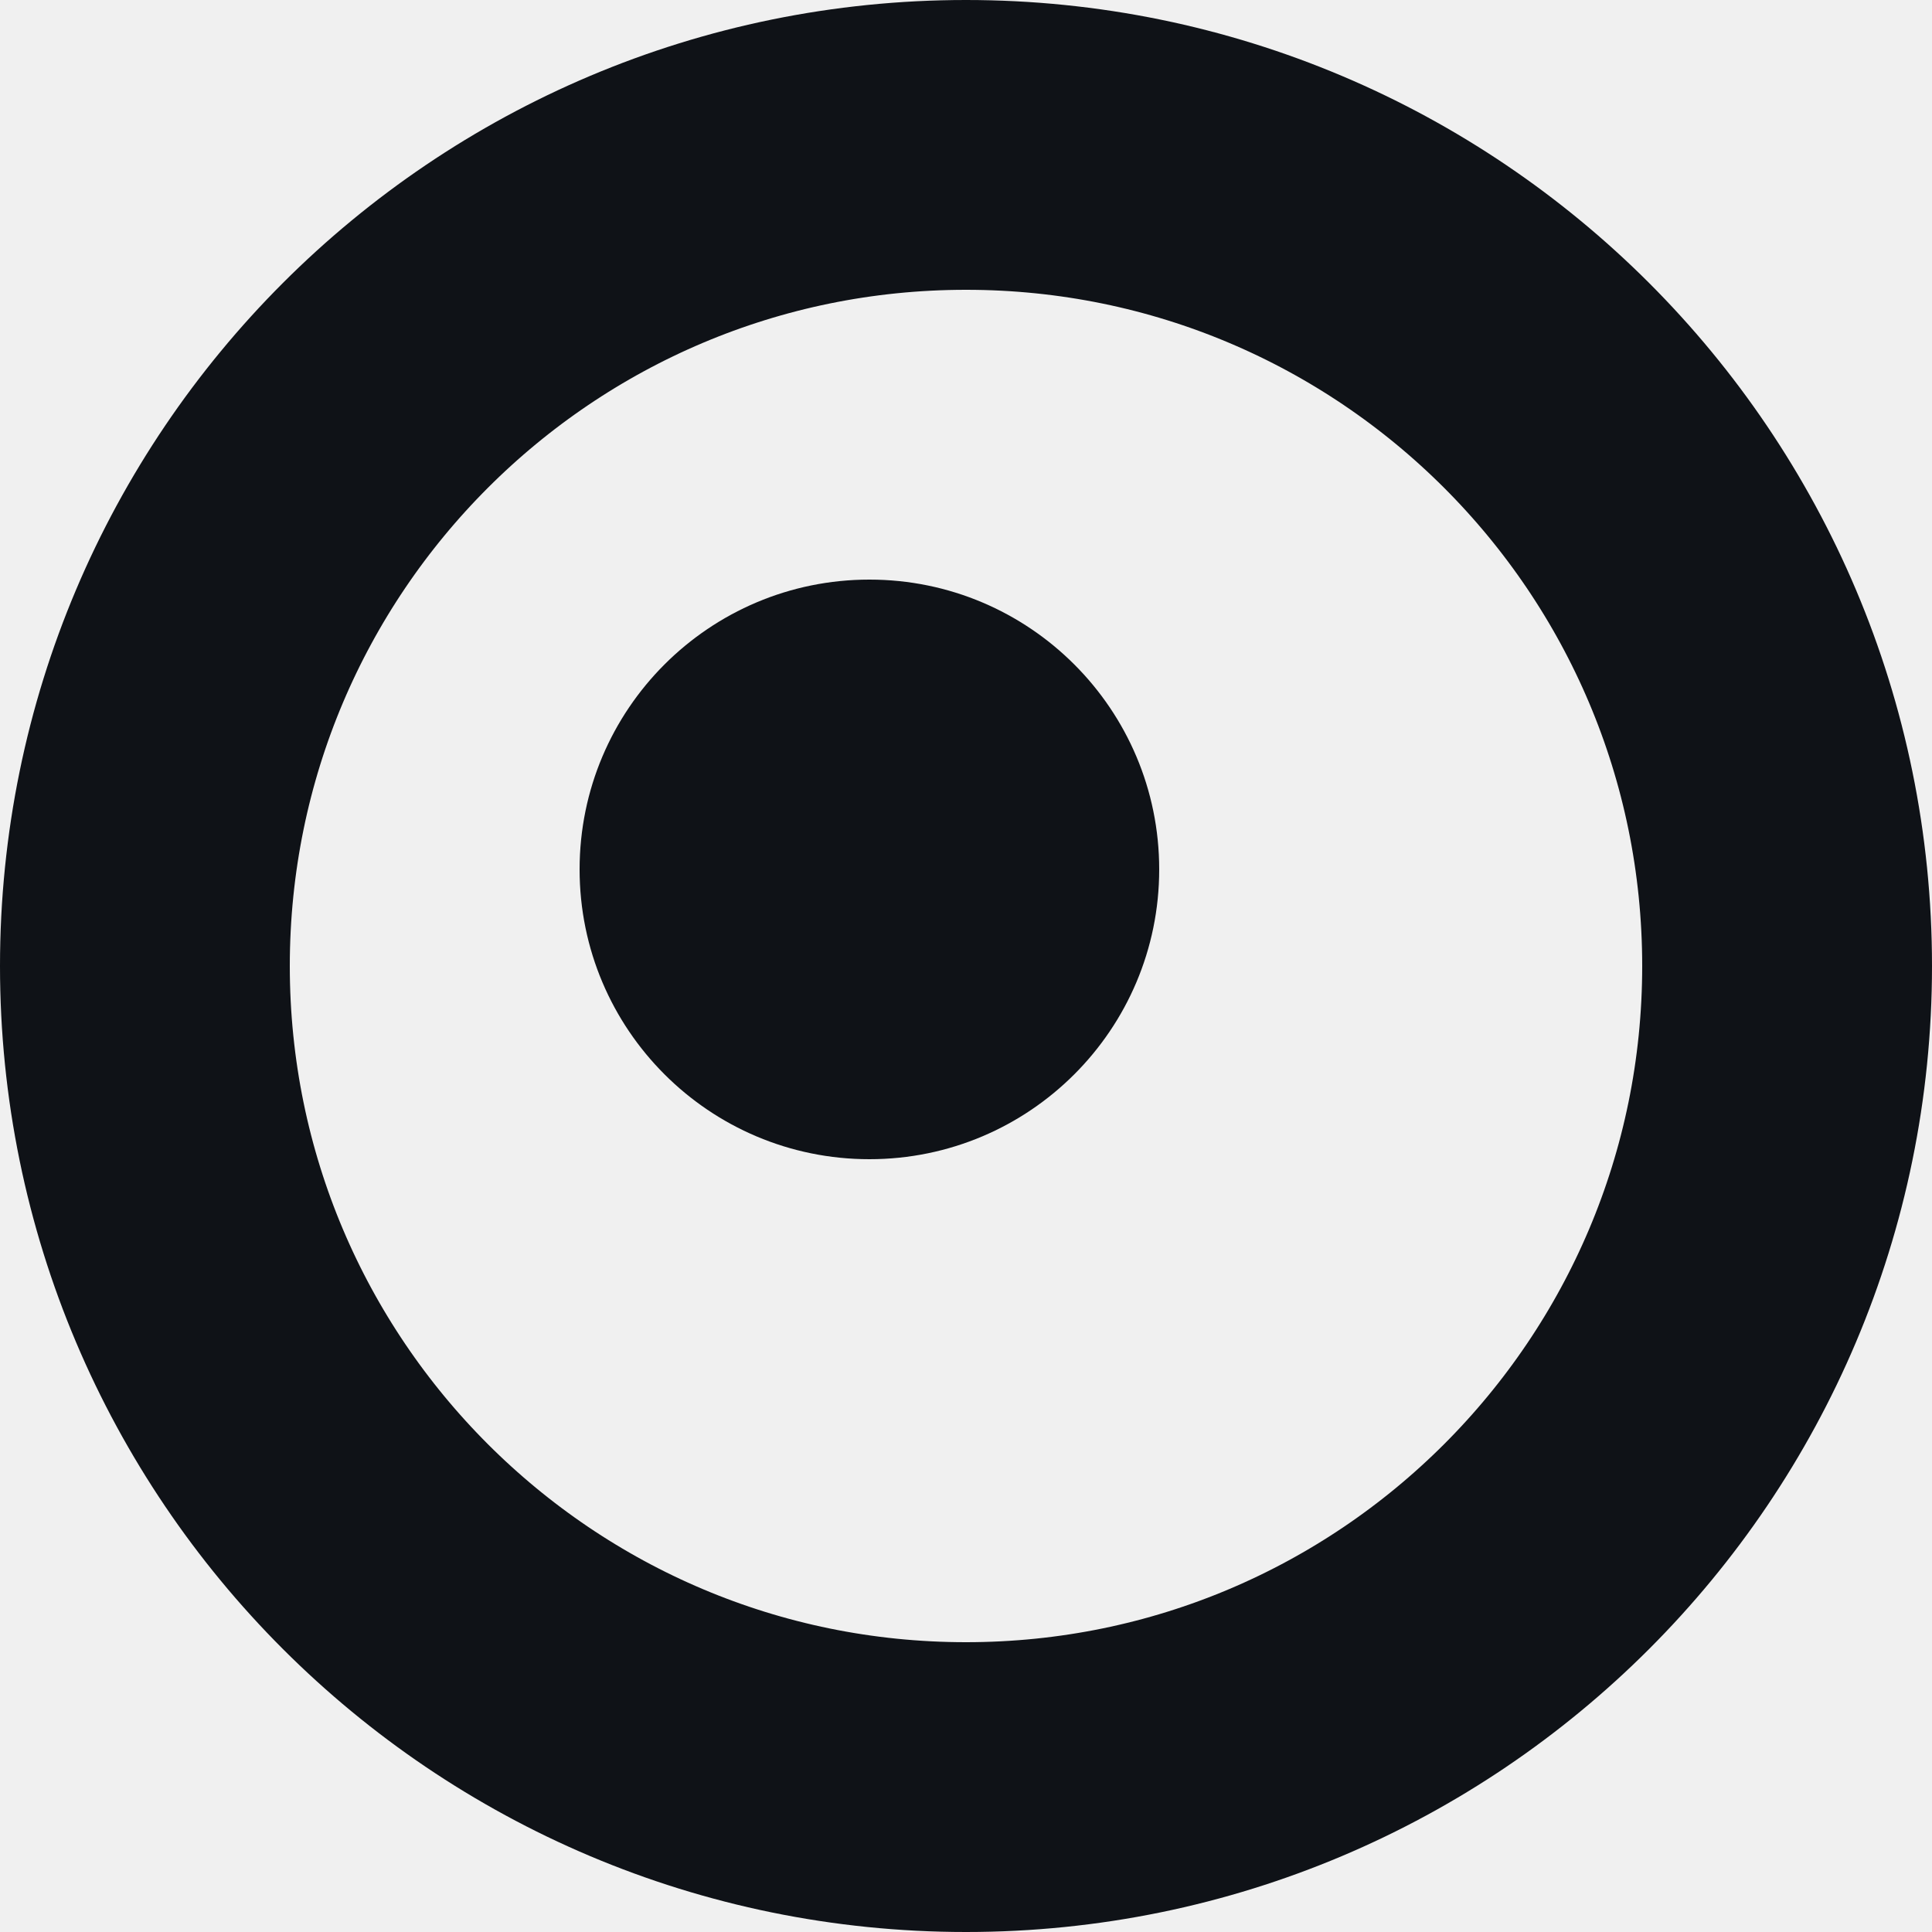
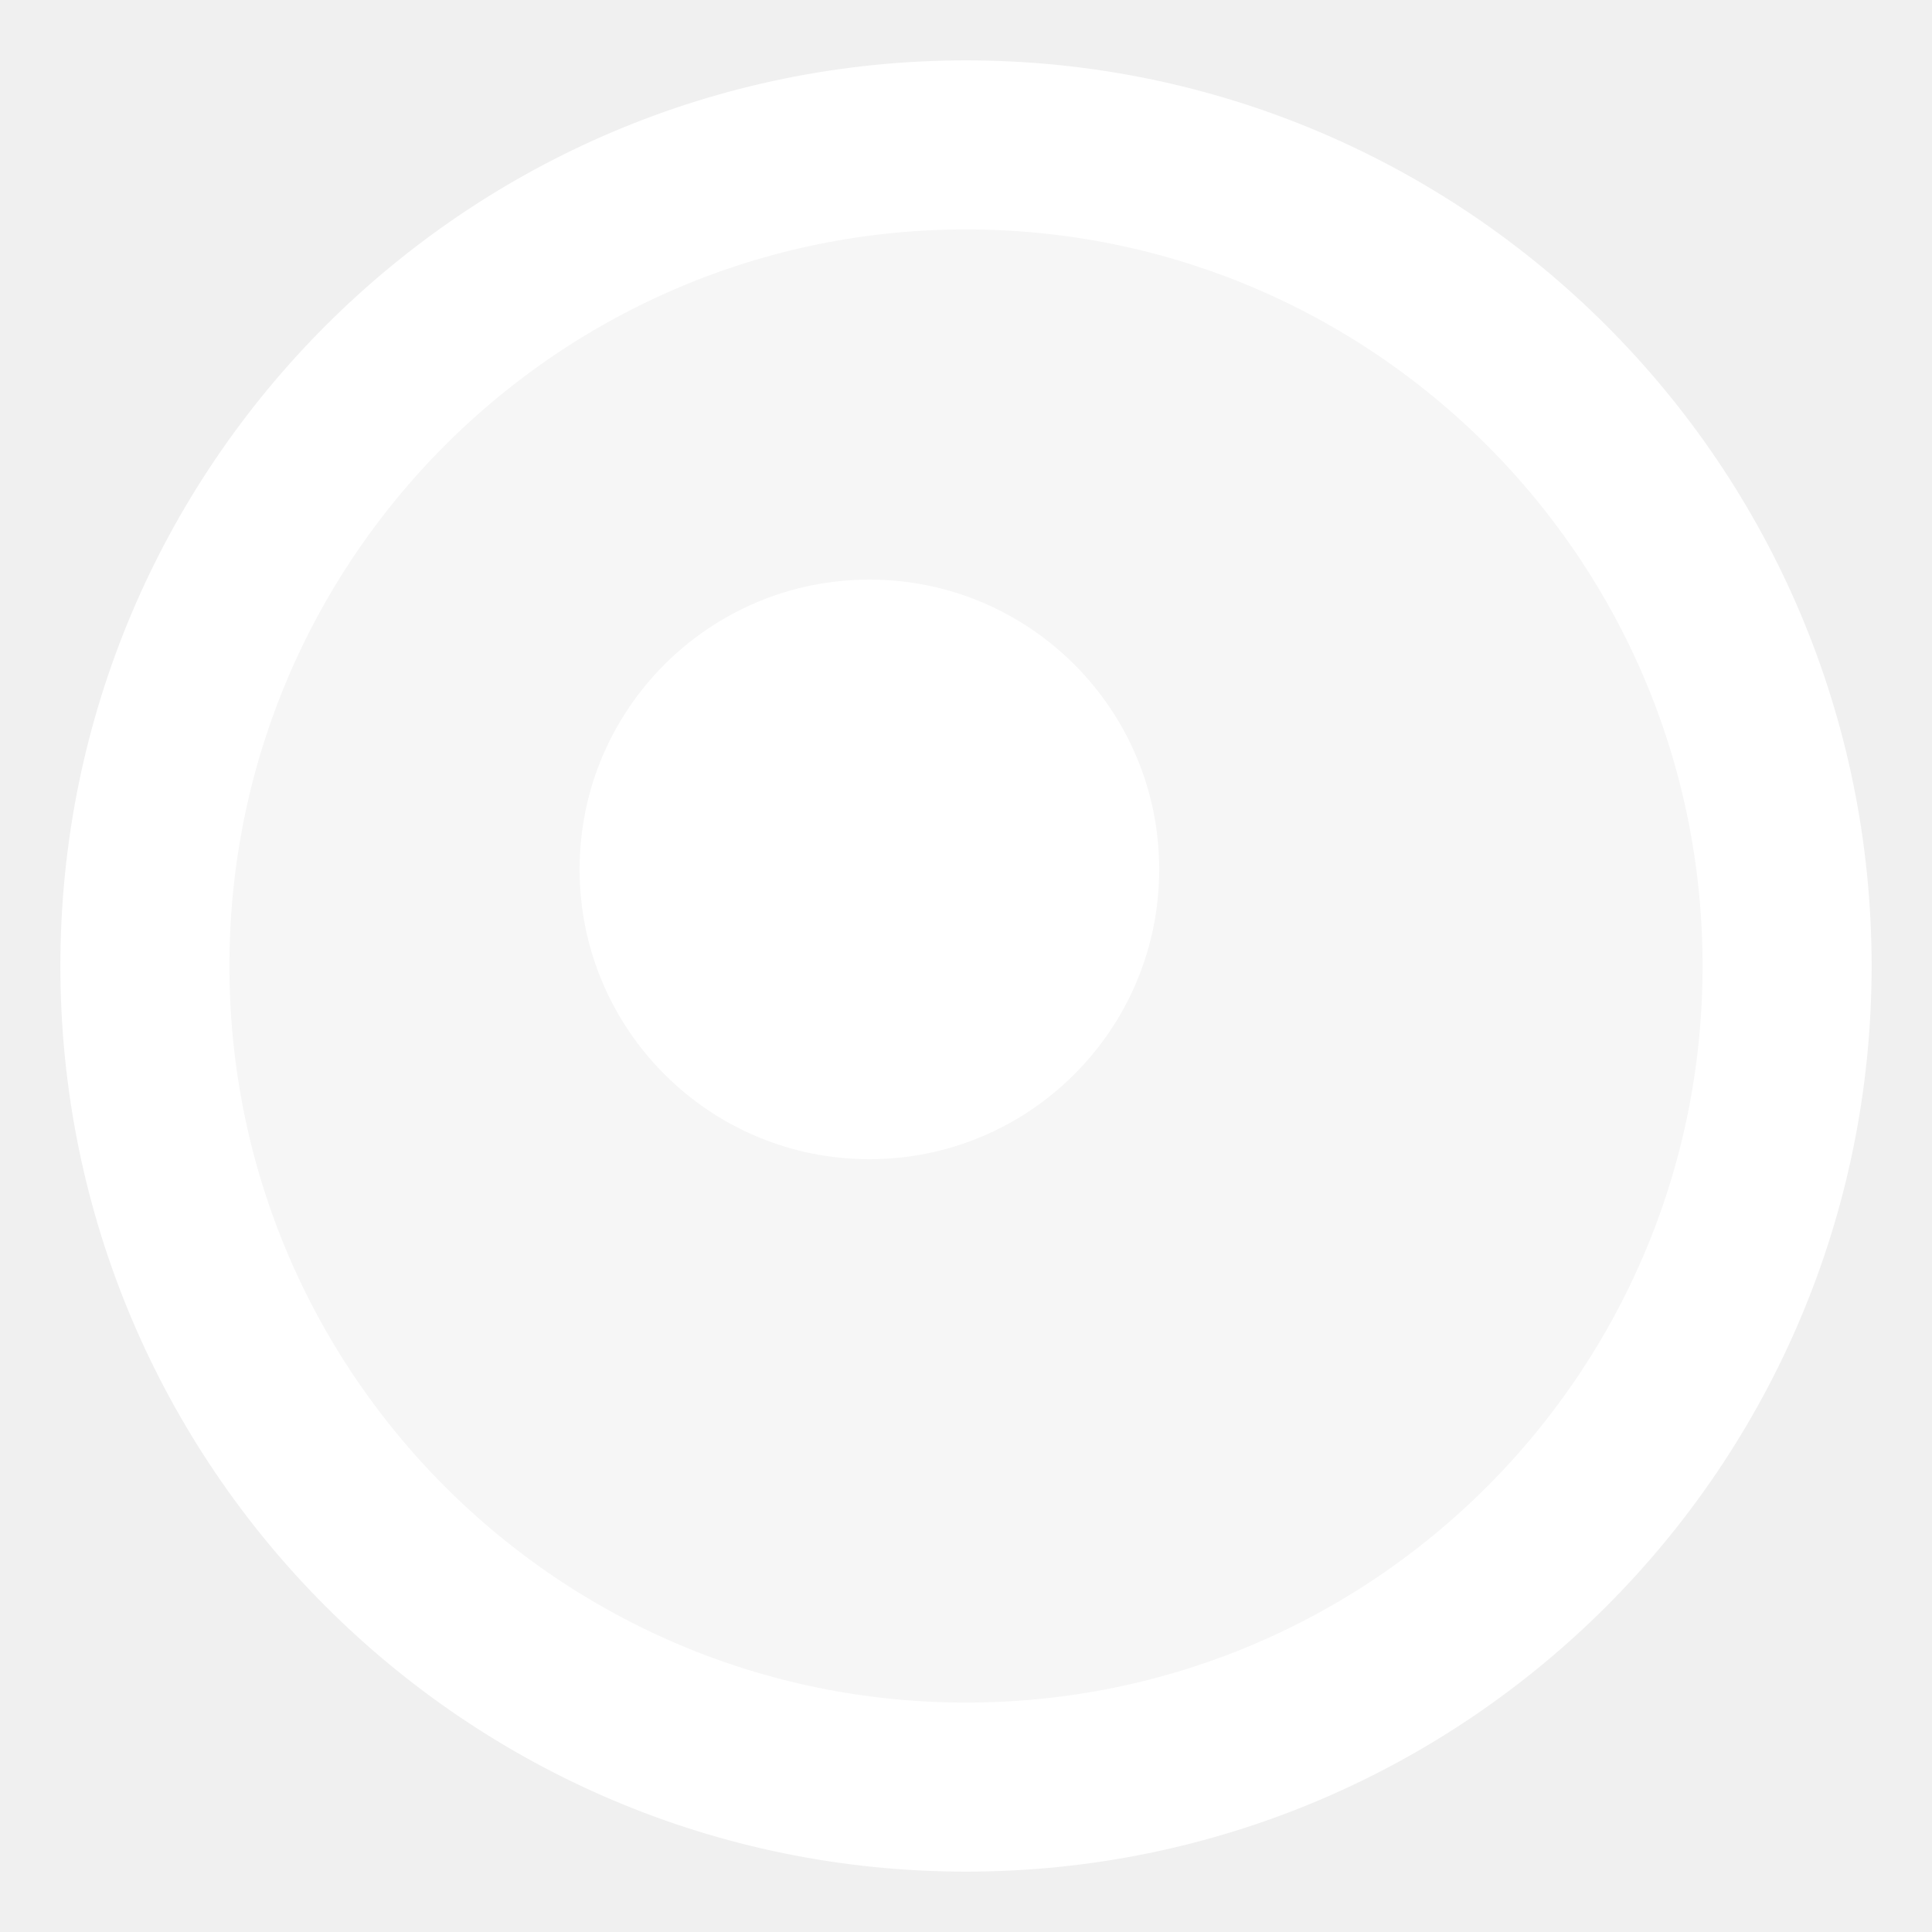
<svg xmlns="http://www.w3.org/2000/svg" viewBox="0 0 64 64">
-   <circle cx="32" cy="32" r="27.2" fill="none" stroke="#0f1217" stroke-width="9.6" />
-   <circle cx="28.8" cy="28.8" r="9.6" fill="#0f1217" />
+   <circle cx="32" cy="32" r="27.2" fill="#ffffff65" stroke="#fff" stroke-width="5.6" />
+   <circle cx="28.8" cy="28.8" r="9.6" fill="#fff" />
</svg>
